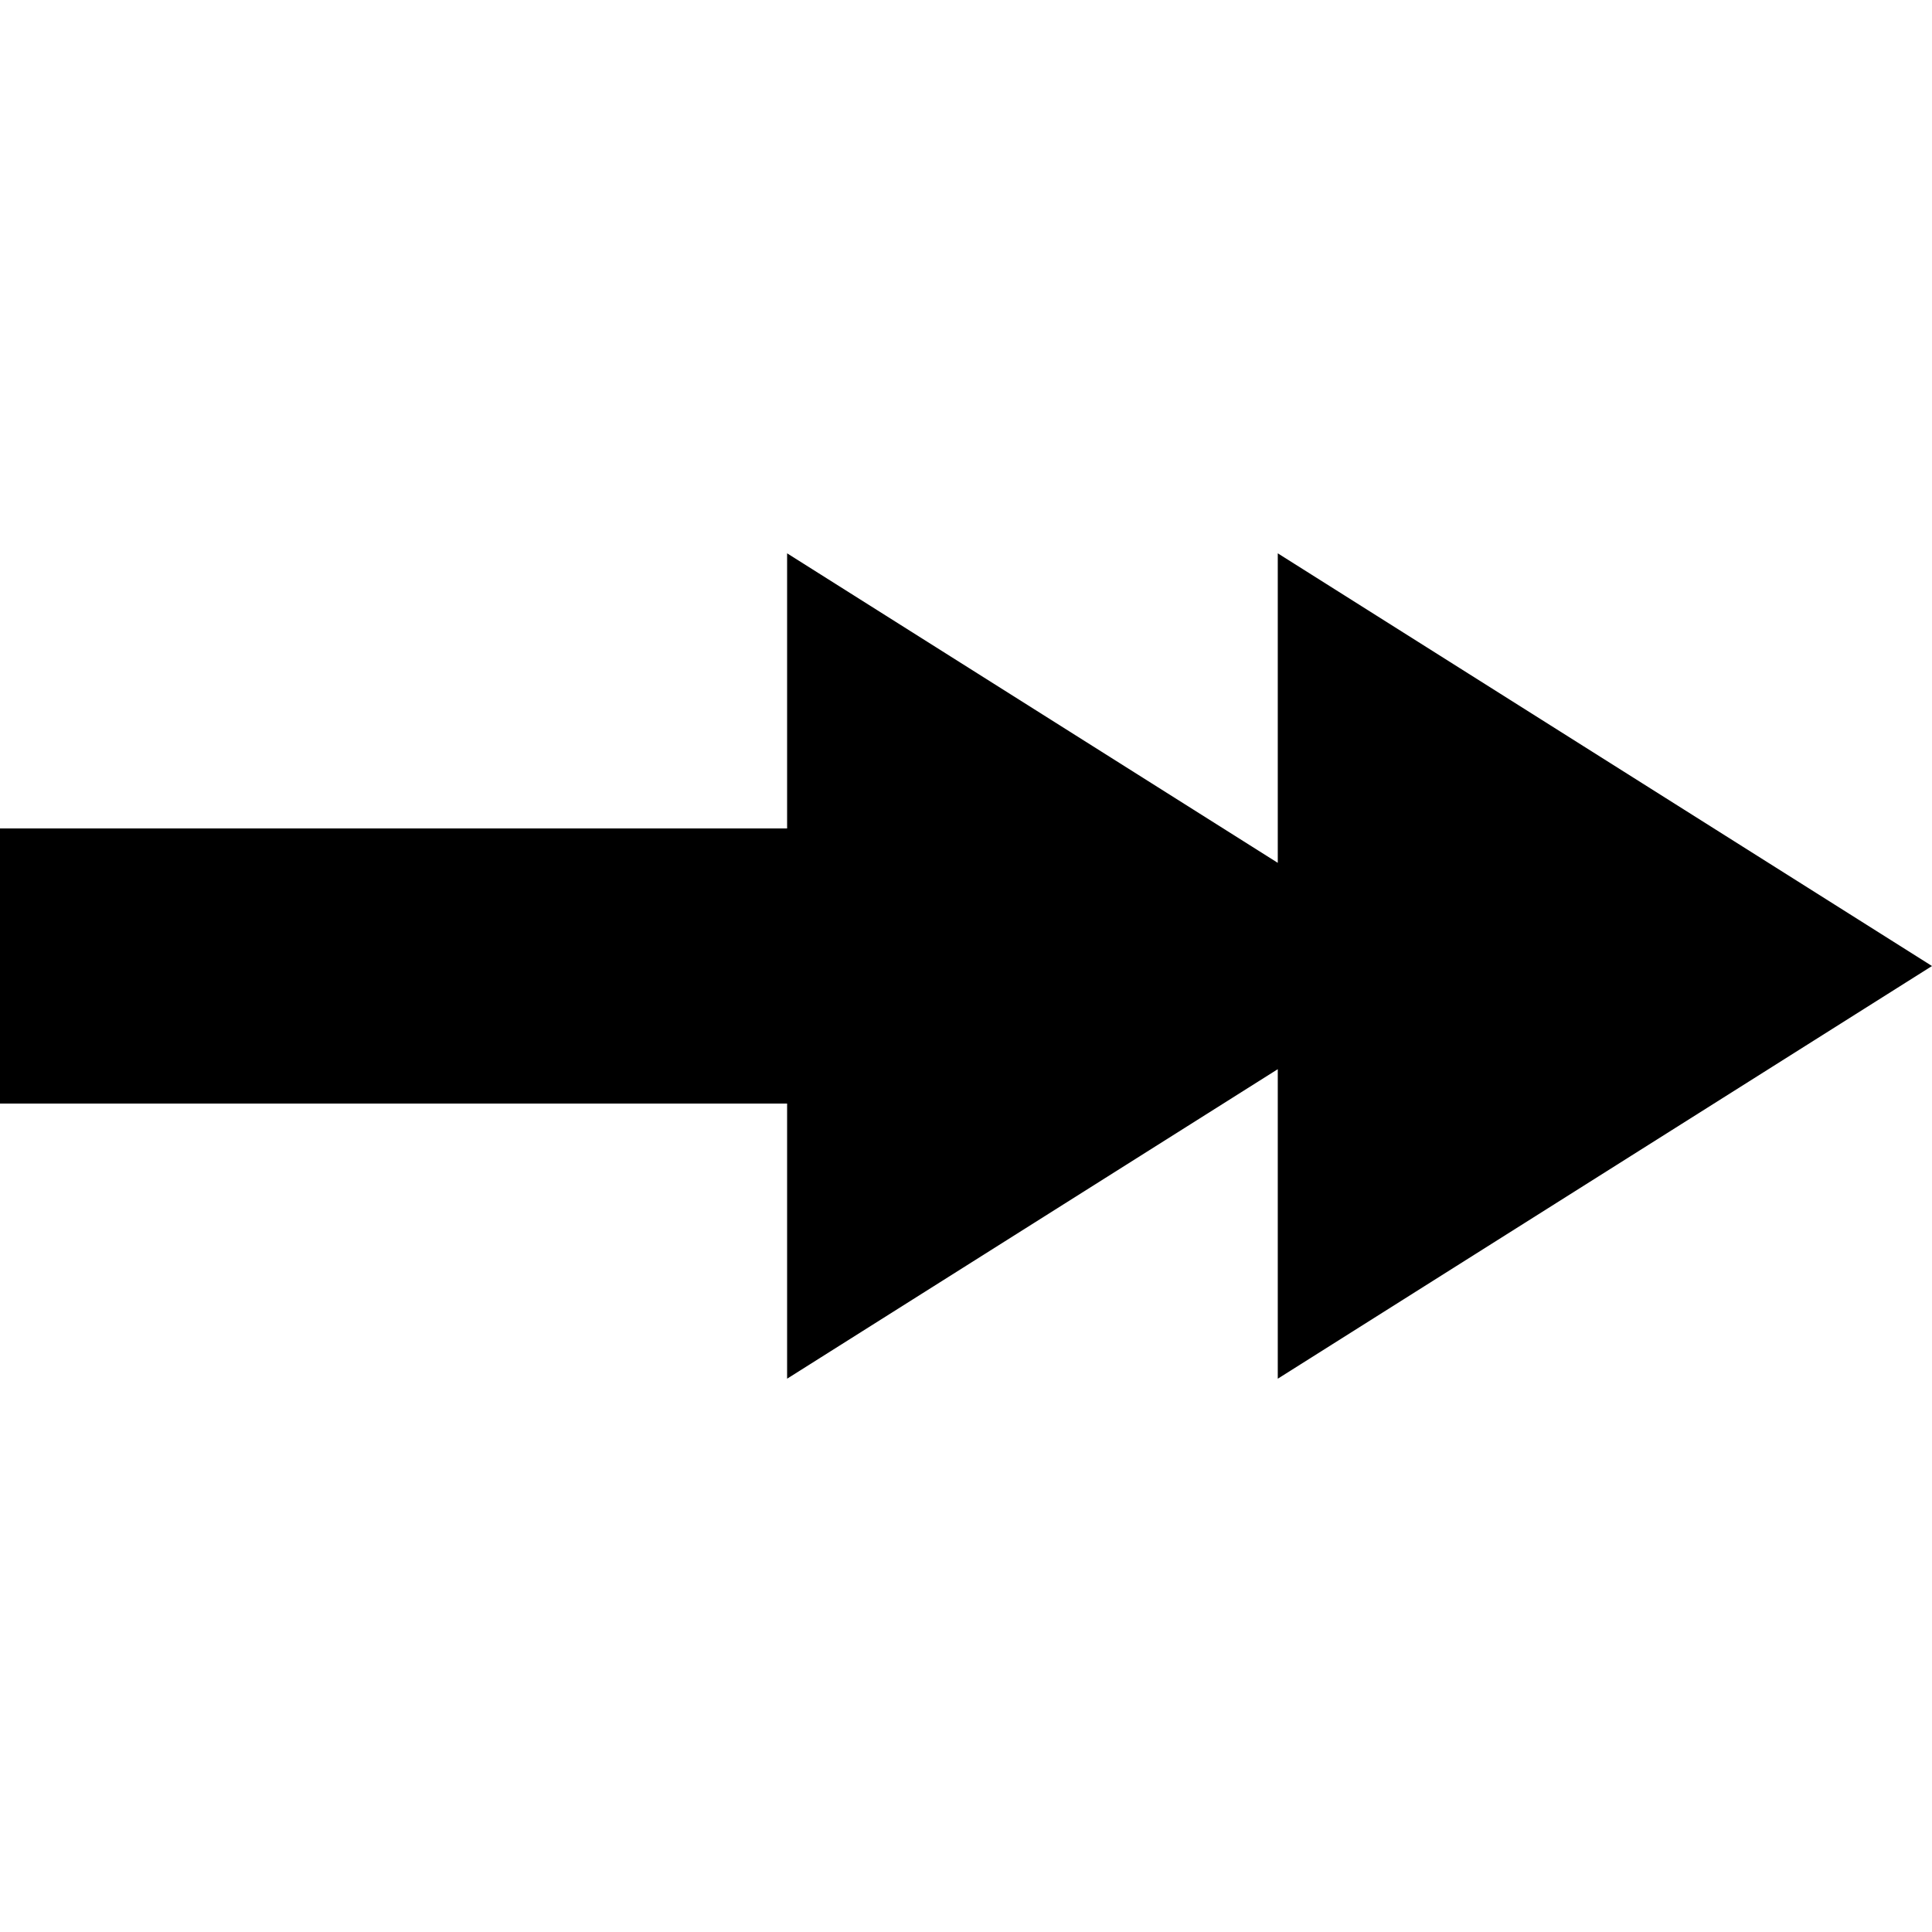
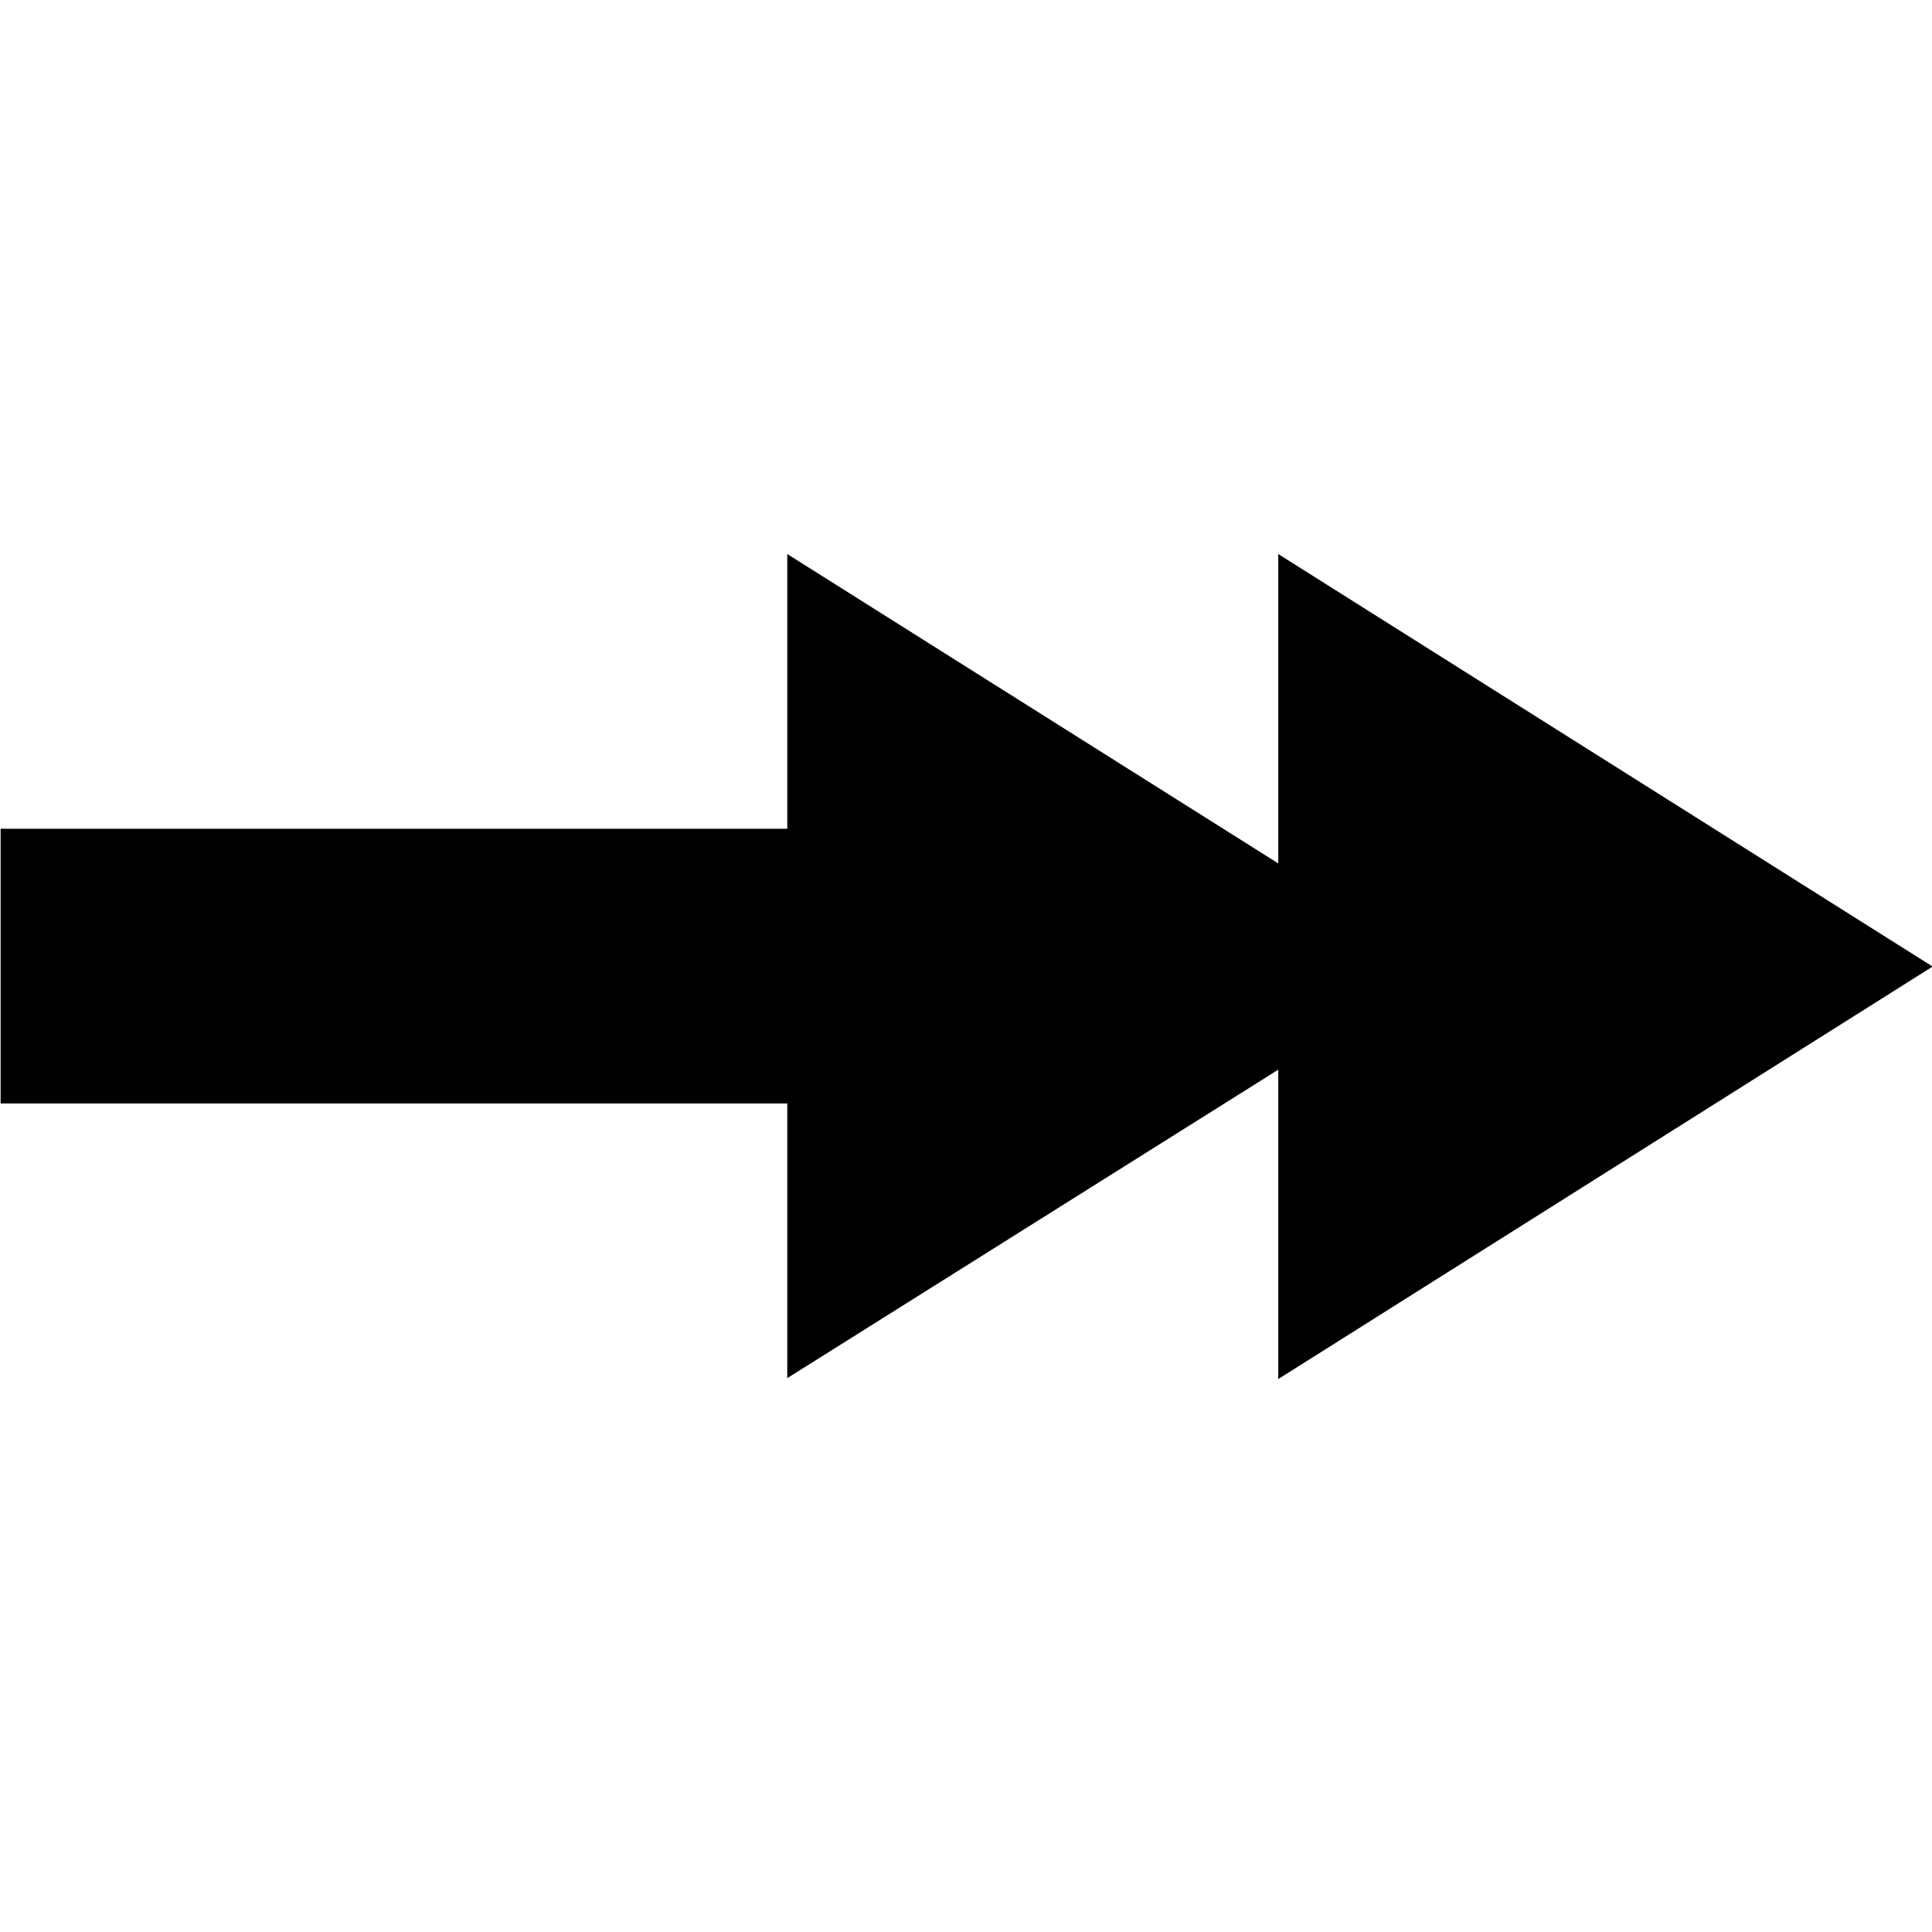
- <svg xmlns="http://www.w3.org/2000/svg" width="512" height="512" viewBox="0 0 135.467 135.467" version="1.1" id="svg836">
+ <svg xmlns="http://www.w3.org/2000/svg" width="32" height="32" viewBox="0 0 2.117 2.117" version="1.1" id="svg836">
  <defs id="defs830" />
-   <g id="layer1" transform="translate(0,-161.5333)">
-     <path d="m 55.19,258.204 v -19.291 H 3.3333333e-7 v -19.291 H 55.19 v -19.291 l 34.404,21.703 v -21.703 l 45.872,28.937 -45.872,28.937 v -21.703 z" id="path819" style="stroke-width:0.265" />
+   <g id="layer1" transform="translate(2.941667,-193.9339)">
+     <path d="m -2.079,195.444 v -0.301 h -0.862 v -0.301 h 0.862 v -0.301 l 0.538,0.339 v -0.339 l 0.717,0.452 -0.717,0.452 v -0.339 z" id="path819" style="stroke-width:0.004" />
  </g>
</svg>
